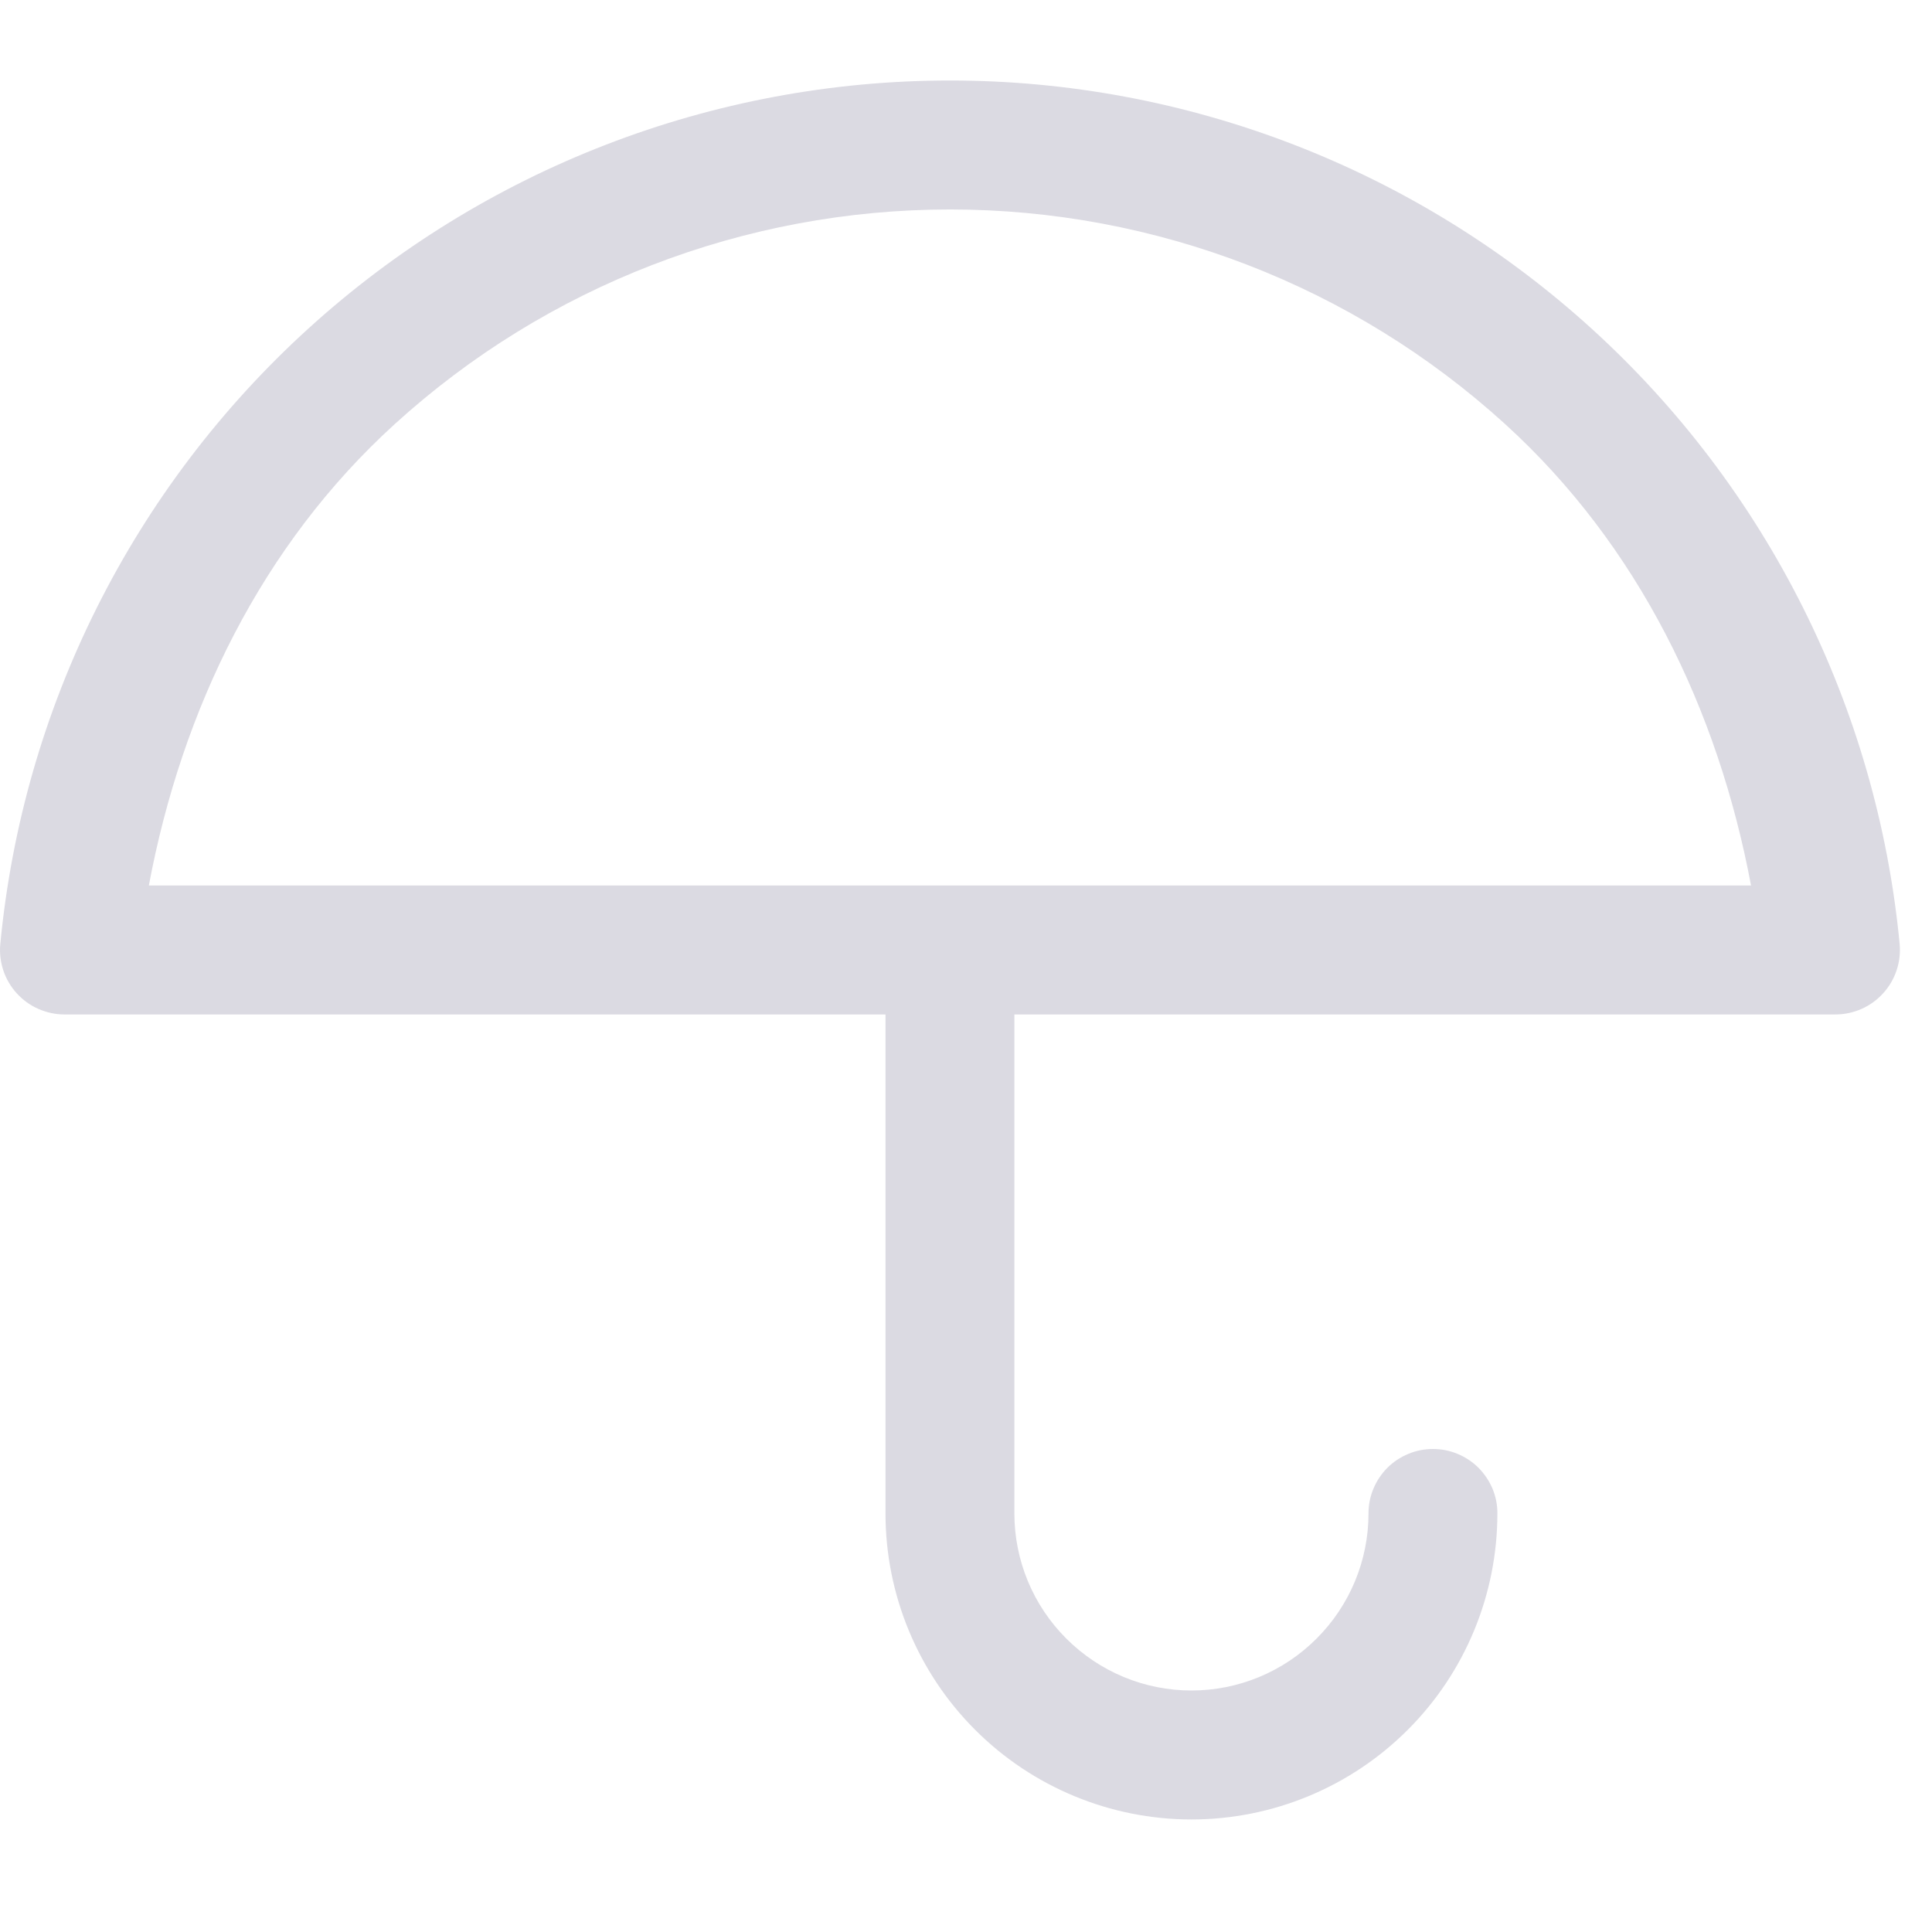
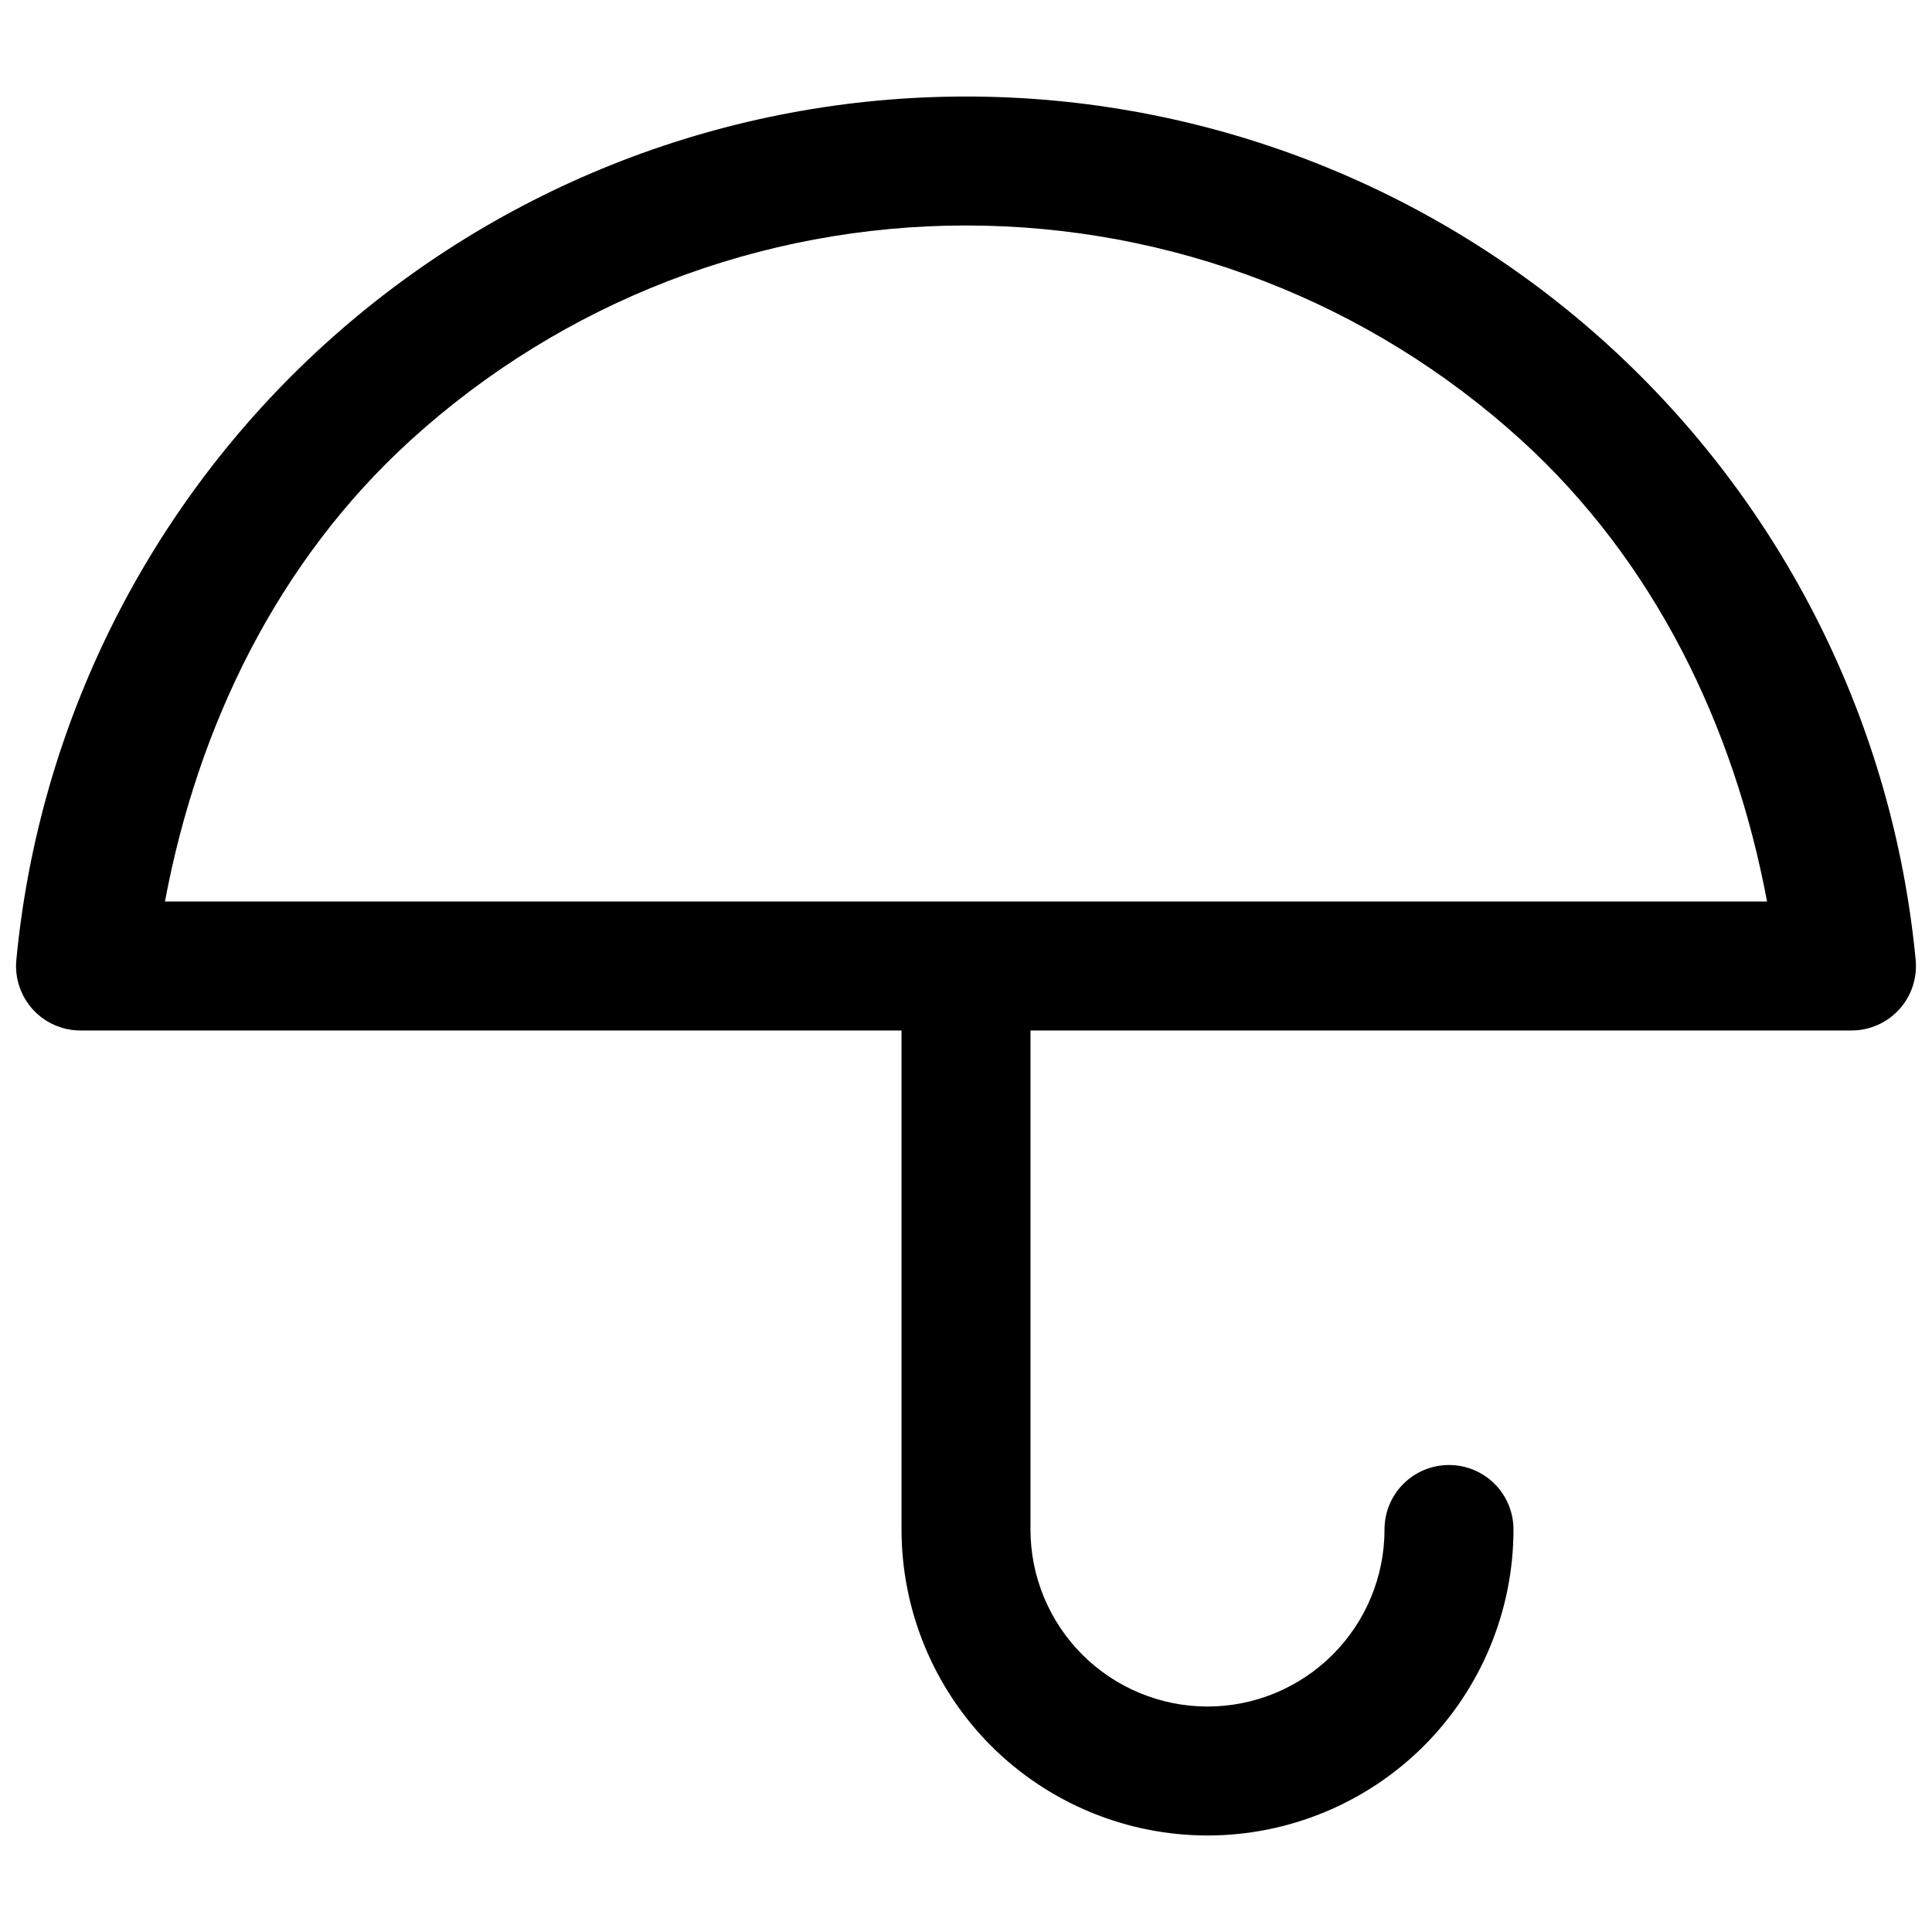
- <svg xmlns="http://www.w3.org/2000/svg" viewBox="0 0 24 24">
-   <path d="M11.801 1C8.853 1 6.011 2.099 3.83 4.082C1.649 6.065 0.284 8.79 0.004 11.725C-0.007 11.836 0.006 11.948 0.041 12.054C0.076 12.16 0.133 12.257 0.208 12.339C0.283 12.422 0.374 12.488 0.477 12.533C0.579 12.578 0.689 12.602 0.801 12.602H11V18.801C11 19.808 11.401 20.776 12.113 21.488C12.825 22.201 13.793 22.602 14.801 22.602C15.808 22.602 16.776 22.201 17.488 21.488C18.201 20.776 18.601 19.808 18.601 18.801C18.602 18.696 18.581 18.591 18.541 18.494C18.5 18.397 18.441 18.309 18.367 18.234C18.293 18.16 18.204 18.101 18.107 18.061C18.01 18.02 17.906 18 17.801 18C17.695 18 17.591 18.02 17.494 18.061C17.397 18.101 17.308 18.16 17.234 18.234C17.16 18.309 17.101 18.397 17.061 18.494C17.02 18.591 17 18.696 17 18.801C17 19.384 16.768 19.943 16.355 20.355C15.943 20.768 15.384 21 14.801 21C14.217 21 13.659 20.768 13.246 20.355C12.833 19.943 12.601 19.384 12.601 18.801V12.602H22.801C22.912 12.602 23.023 12.578 23.125 12.533C23.227 12.488 23.318 12.422 23.393 12.339C23.468 12.257 23.525 12.16 23.56 12.054C23.596 11.948 23.608 11.836 23.598 11.725C23.317 8.79 21.952 6.065 19.771 4.082C17.59 2.099 14.748 1 11.801 1ZM11.801 2.602C14.351 2.602 16.808 3.55 18.695 5.266C20.353 6.773 21.342 8.814 21.752 11H11.801H1.849C2.259 8.814 3.248 6.773 4.906 5.266C6.793 3.55 9.251 2.602 11.801 2.602Z" fill="#DBDAE2" />
+ <svg xmlns="http://www.w3.org/2000/svg" viewBox="0 0 24 24" fill="none" version="1.1" id="svg4">
+   <defs id="defs8" />
+   <path style="color:#000000;font-style:normal;font-variant:normal;font-weight:normal;font-stretch:normal;font-size:medium;line-height:normal;font-family:sans-serif;font-variant-ligatures:normal;font-variant-position:normal;font-variant-caps:normal;font-variant-numeric:normal;font-variant-alternates:normal;font-variant-east-asian:normal;font-feature-settings:normal;font-variation-settings:normal;text-indent:0;text-align:start;text-decoration:none;text-decoration-line:none;text-decoration-style:solid;text-decoration-color:#000000;letter-spacing:normal;word-spacing:normal;text-transform:none;writing-mode:lr-tb;direction:ltr;text-orientation:mixed;dominant-baseline:auto;baseline-shift:baseline;text-anchor:start;white-space:normal;shape-padding:0;shape-margin:0;inline-size:0;clip-rule:nonzero;display:inline;overflow:visible;visibility:visible;isolation:auto;mix-blend-mode:normal;color-interpolation:sRGB;color-interpolation-filters:linearRGB;solid-color:#000000;solid-opacity:1;vector-effect:none;fill:#000000;fill-opacity:1;fill-rule:nonzero;stroke:none;stroke-linecap:round;stroke-linejoin:round;stroke-miterlimit:4;stroke-dasharray:none;stroke-dashoffset:0;stroke-opacity:1;color-rendering:auto;image-rendering:auto;shape-rendering:auto;text-rendering:auto;enable-background:accumulate;stop-color:#000000;stop-opacity:1;opacity:1" d="M 12 1.199 C 9.052 1.199 6.21 2.298 4.029 4.281 C 1.848 6.264 0.483 8.99 0.203 11.924 A 0.8 0.8 0 0 0 1 12.801 L 11.199 12.801 L 11.199 19 C 11.199 20.007 11.6 20.975 12.312 21.688 C 13.025 22.4 13.993 22.801 15 22.801 C 16.007 22.801 16.975 22.4 17.688 21.688 C 18.4 20.975 18.801 20.007 18.801 19 A 0.8 0.8 0 0 0 18 18.199 A 0.8 0.8 0 0 0 17.199 19 C 17.199 19.584 16.967 20.142 16.555 20.555 C 16.142 20.967 15.584 21.199 15 21.199 C 14.416 21.199 13.858 20.967 13.445 20.555 C 13.033 20.142 12.801 19.584 12.801 19 L 12.801 12.801 L 23 12.801 A 0.8 0.8 0 0 0 23.797 11.924 C 23.517 8.99 22.152 6.264 19.971 4.281 C 17.79 2.298 14.948 1.199 12 1.199 z M 12 2.801 C 14.55 2.801 17.008 3.749 18.895 5.465 C 20.552 6.972 21.541 9.014 21.951 11.199 L 12 11.199 L 2.049 11.199 C 2.459 9.014 3.448 6.972 5.105 5.465 C 6.992 3.749 9.45 2.801 12 2.801 z " id="path2" />
</svg>
